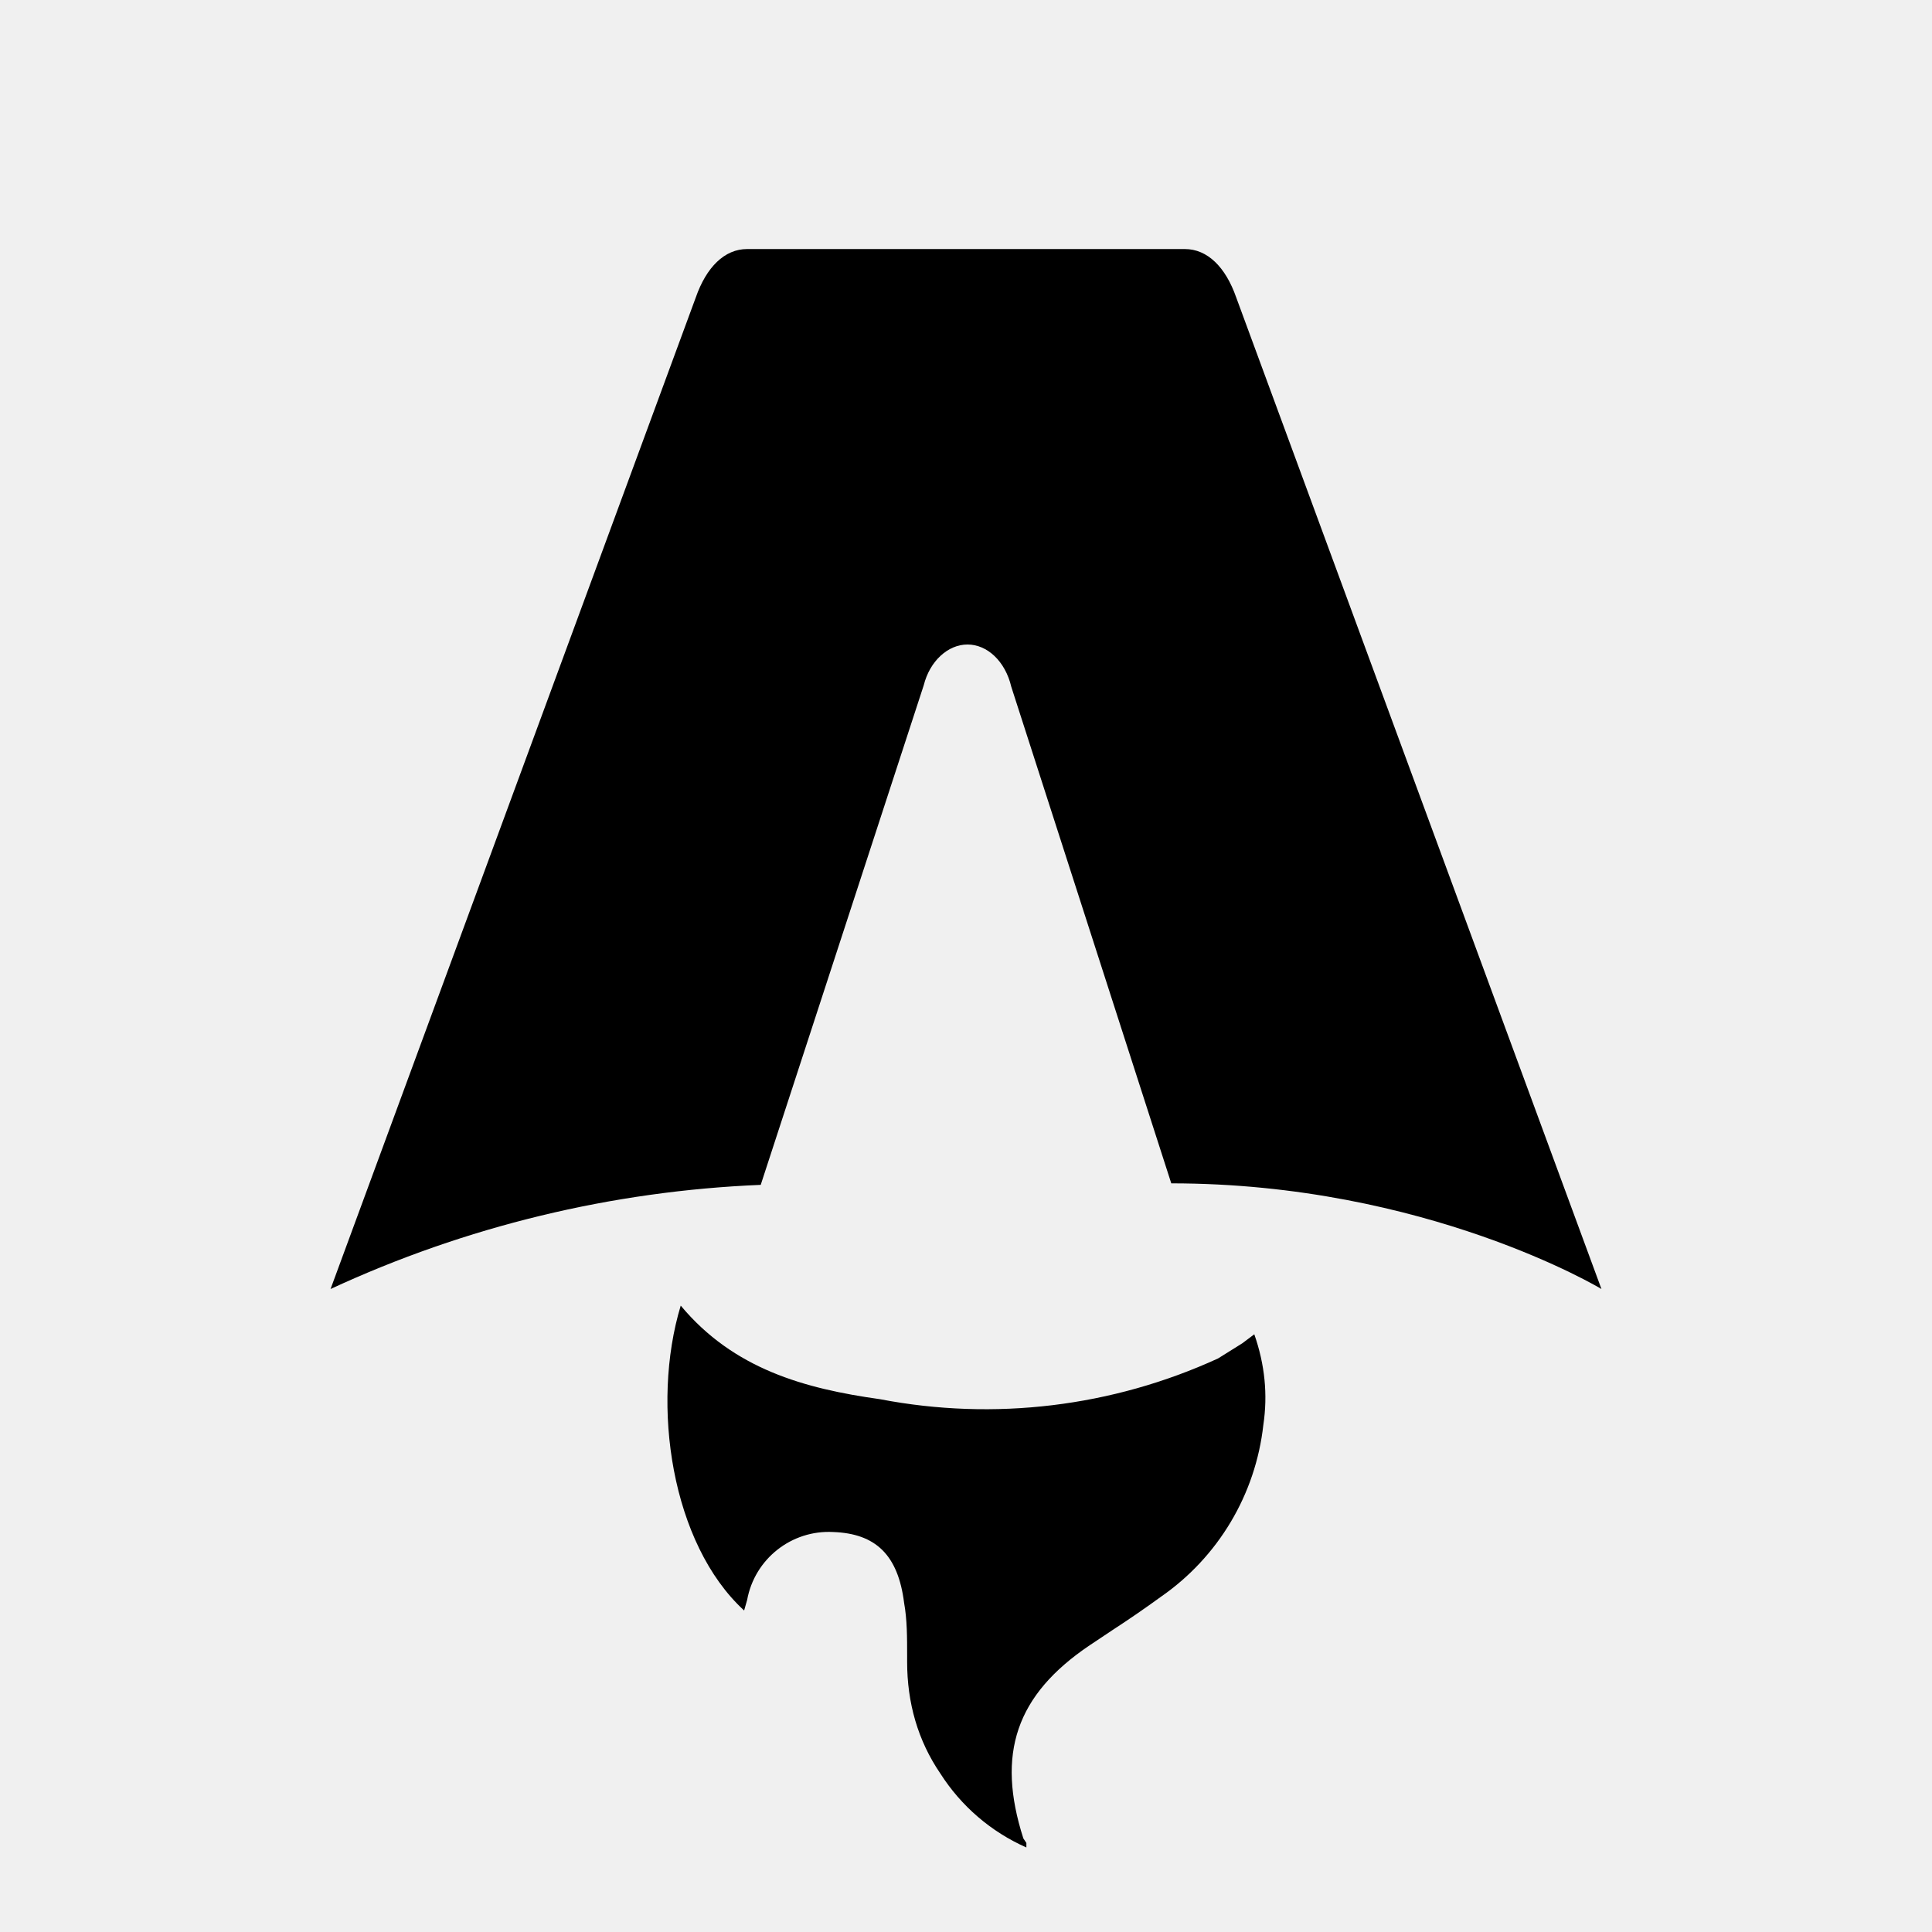
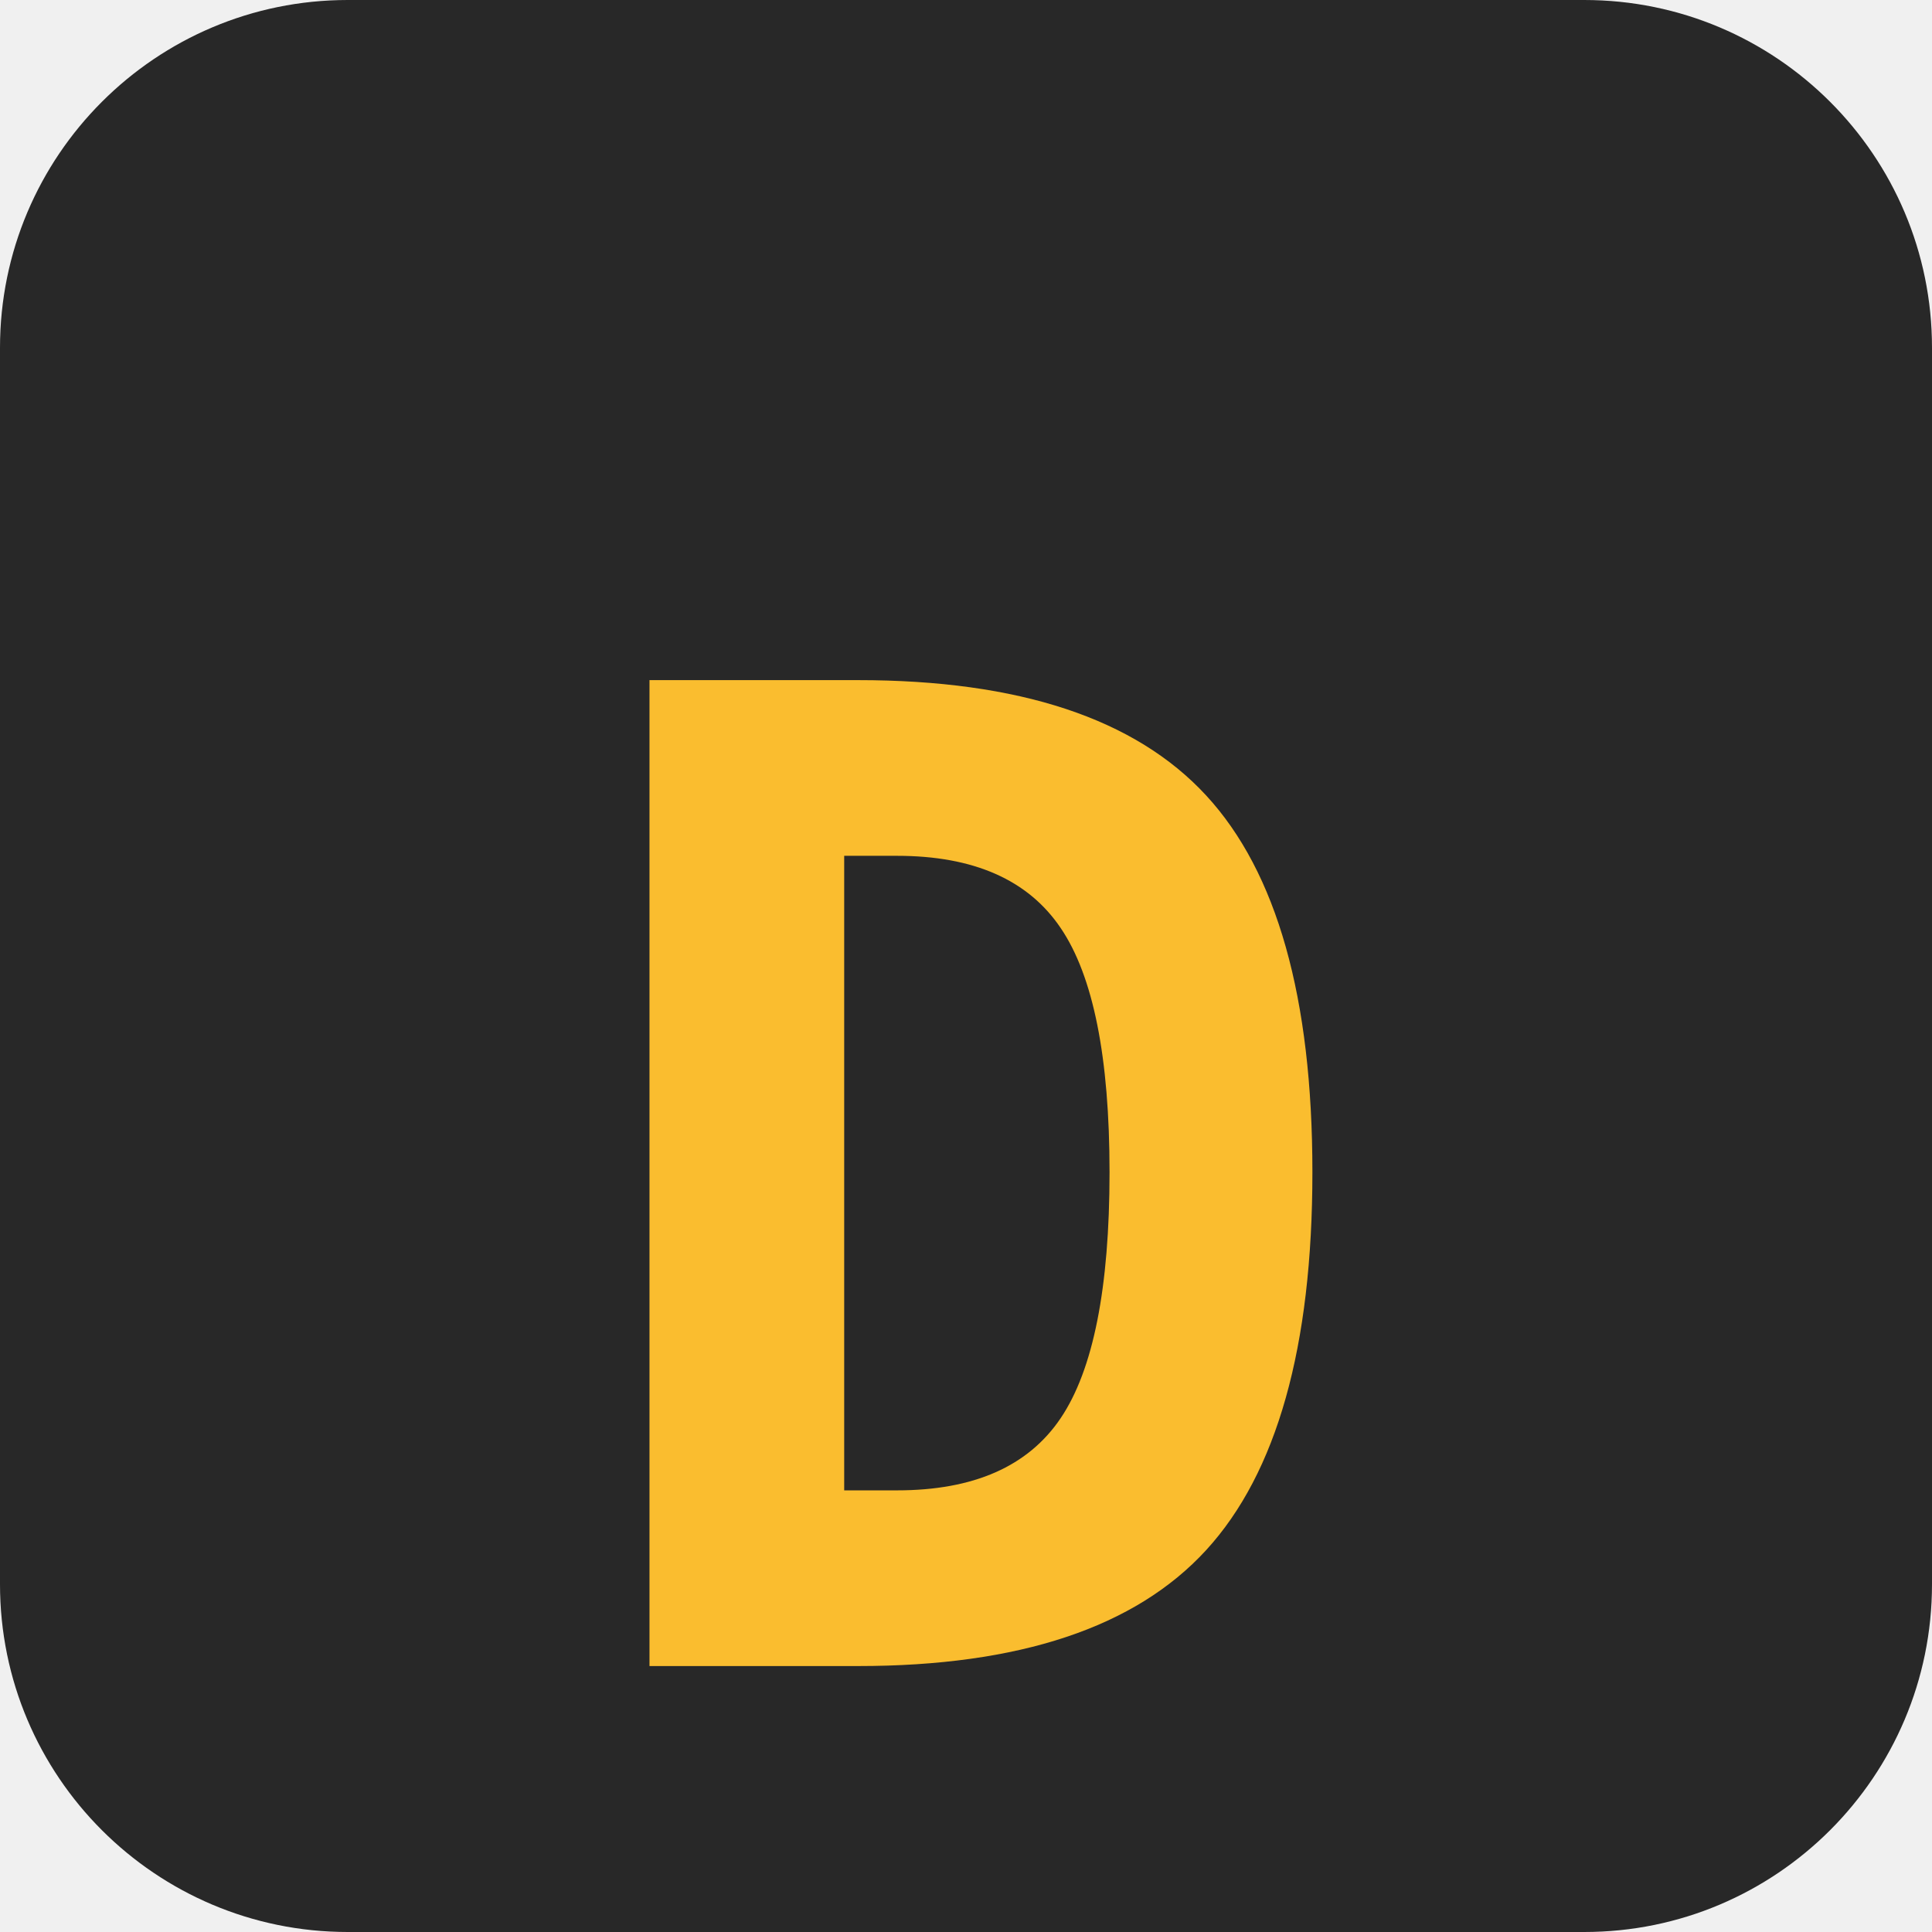
- <svg xmlns="http://www.w3.org/2000/svg" fill="none" viewBox="0 0 128 128">
-   <path d="M50.4 78.5a75.1 75.1 0 0 0-28.5 6.9l24.2-65.7c.7-2 1.9-3.2 3.4-3.2h29c1.5 0 2.7 1.2 3.4 3.2l24.2 65.7s-11.6-7-28.5-7L67 45.5c-.4-1.7-1.6-2.8-2.9-2.8-1.3 0-2.5 1.1-2.9 2.7L50.4 78.5Zm-1.1 28.2Zm-4.2-20.2c-2 6.6-.6 15.8 4.2 20.2a17.5 17.5 0 0 1 .2-.7 5.5 5.5 0 0 1 5.7-4.5c2.8.1 4.3 1.5 4.7 4.7.2 1.1.2 2.3.2 3.5v.4c0 2.7.7 5.2 2.2 7.4a13 13 0 0 0 5.7 4.9v-.3l-.2-.3c-1.8-5.6-.5-9.5 4.4-12.8l1.5-1a73 73 0 0 0 3.2-2.2 16 16 0 0 0 6.8-11.4c.3-2 .1-4-.6-6l-.8.6-1.6 1a37 37 0 0 1-22.4 2.7c-5-.7-9.7-2-13.2-6.2Z" />
-   <style>
-         path { fill: #000; }
-         @media (prefers-color-scheme: dark) {
-             path { fill: #FFF; }
-         }
+ <svg xmlns="http://www.w3.org/2000/svg" viewBox="0 0 100 100">
+   <defs>
+     <style>
+       .bg { fill: #282828; }
+       .text { fill: #fabd2f; font-family: 'JetBrains Mono', monospace; font-weight: 700; font-size: 70px; }
+ 
+       @media (prefers-color-scheme: light) {
+         .bg { fill: #fbf1c7; }
+         .text { fill: #b57614; }
+       }
    </style>
+   </defs>
+   <rect class="bg" width="100" height="100" rx="18" />
+   <text class="text" x="50" y="62" text-anchor="middle" dominant-baseline="central">D</text>
</svg>
